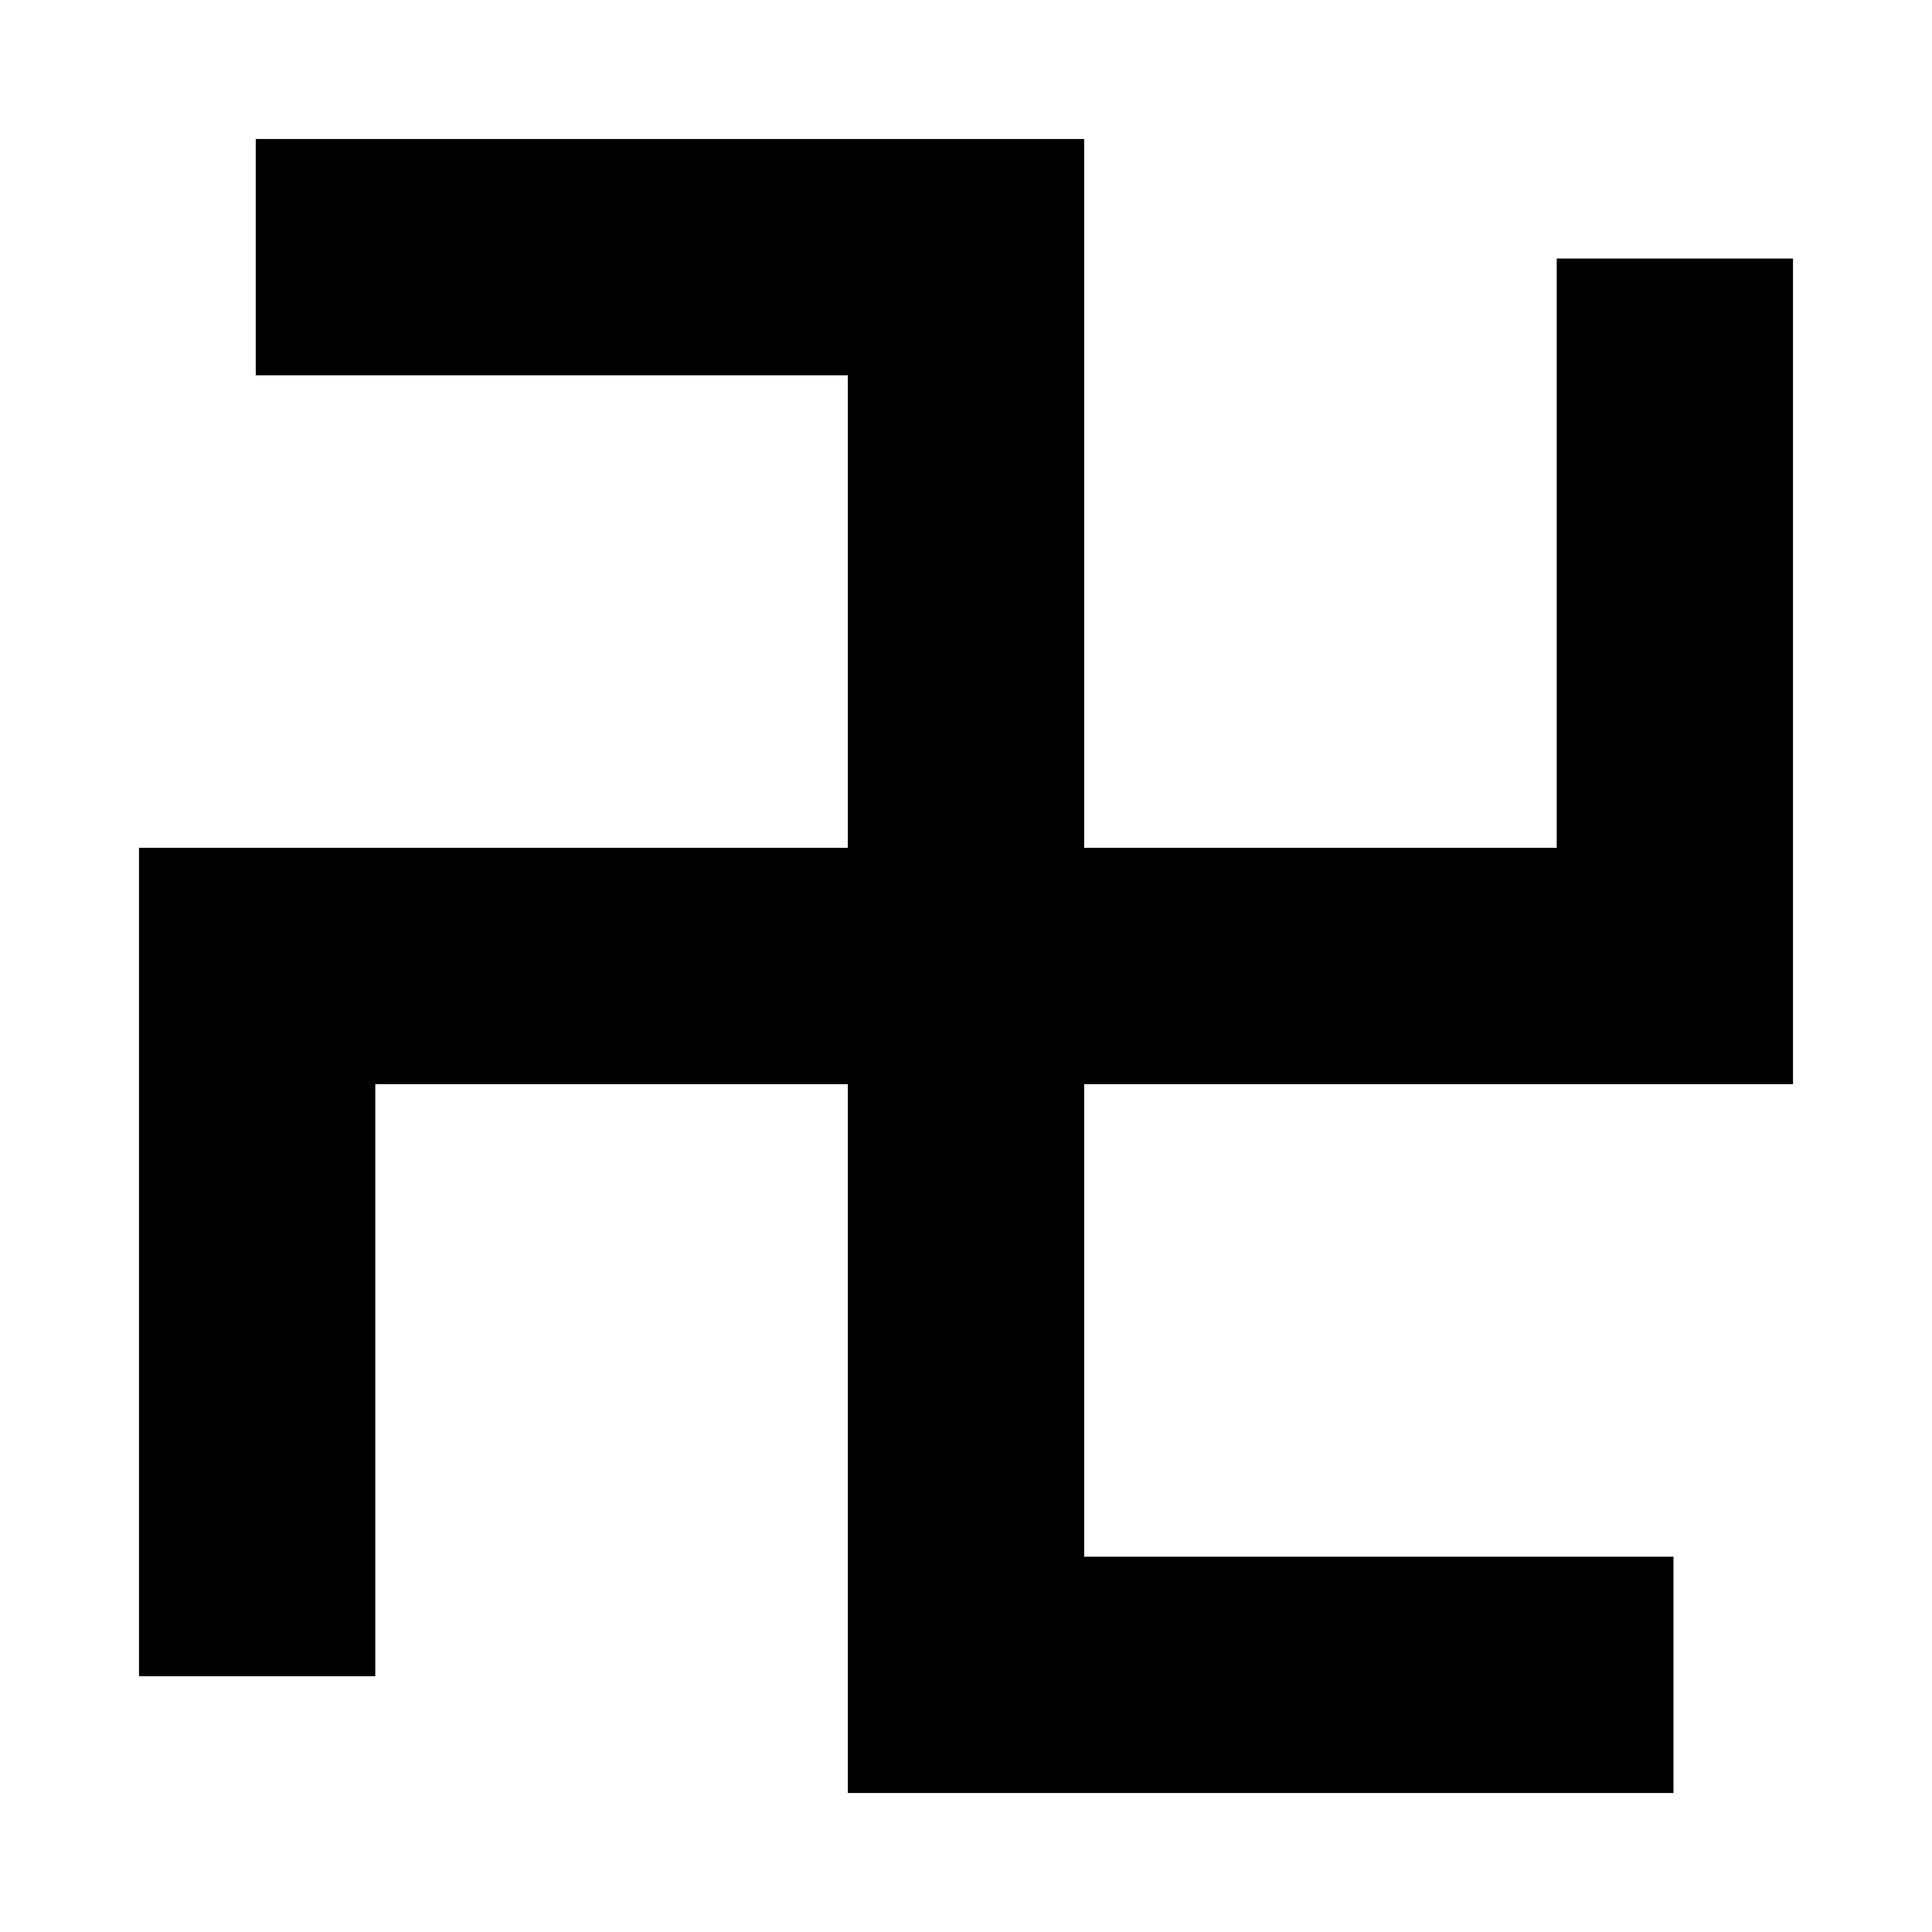
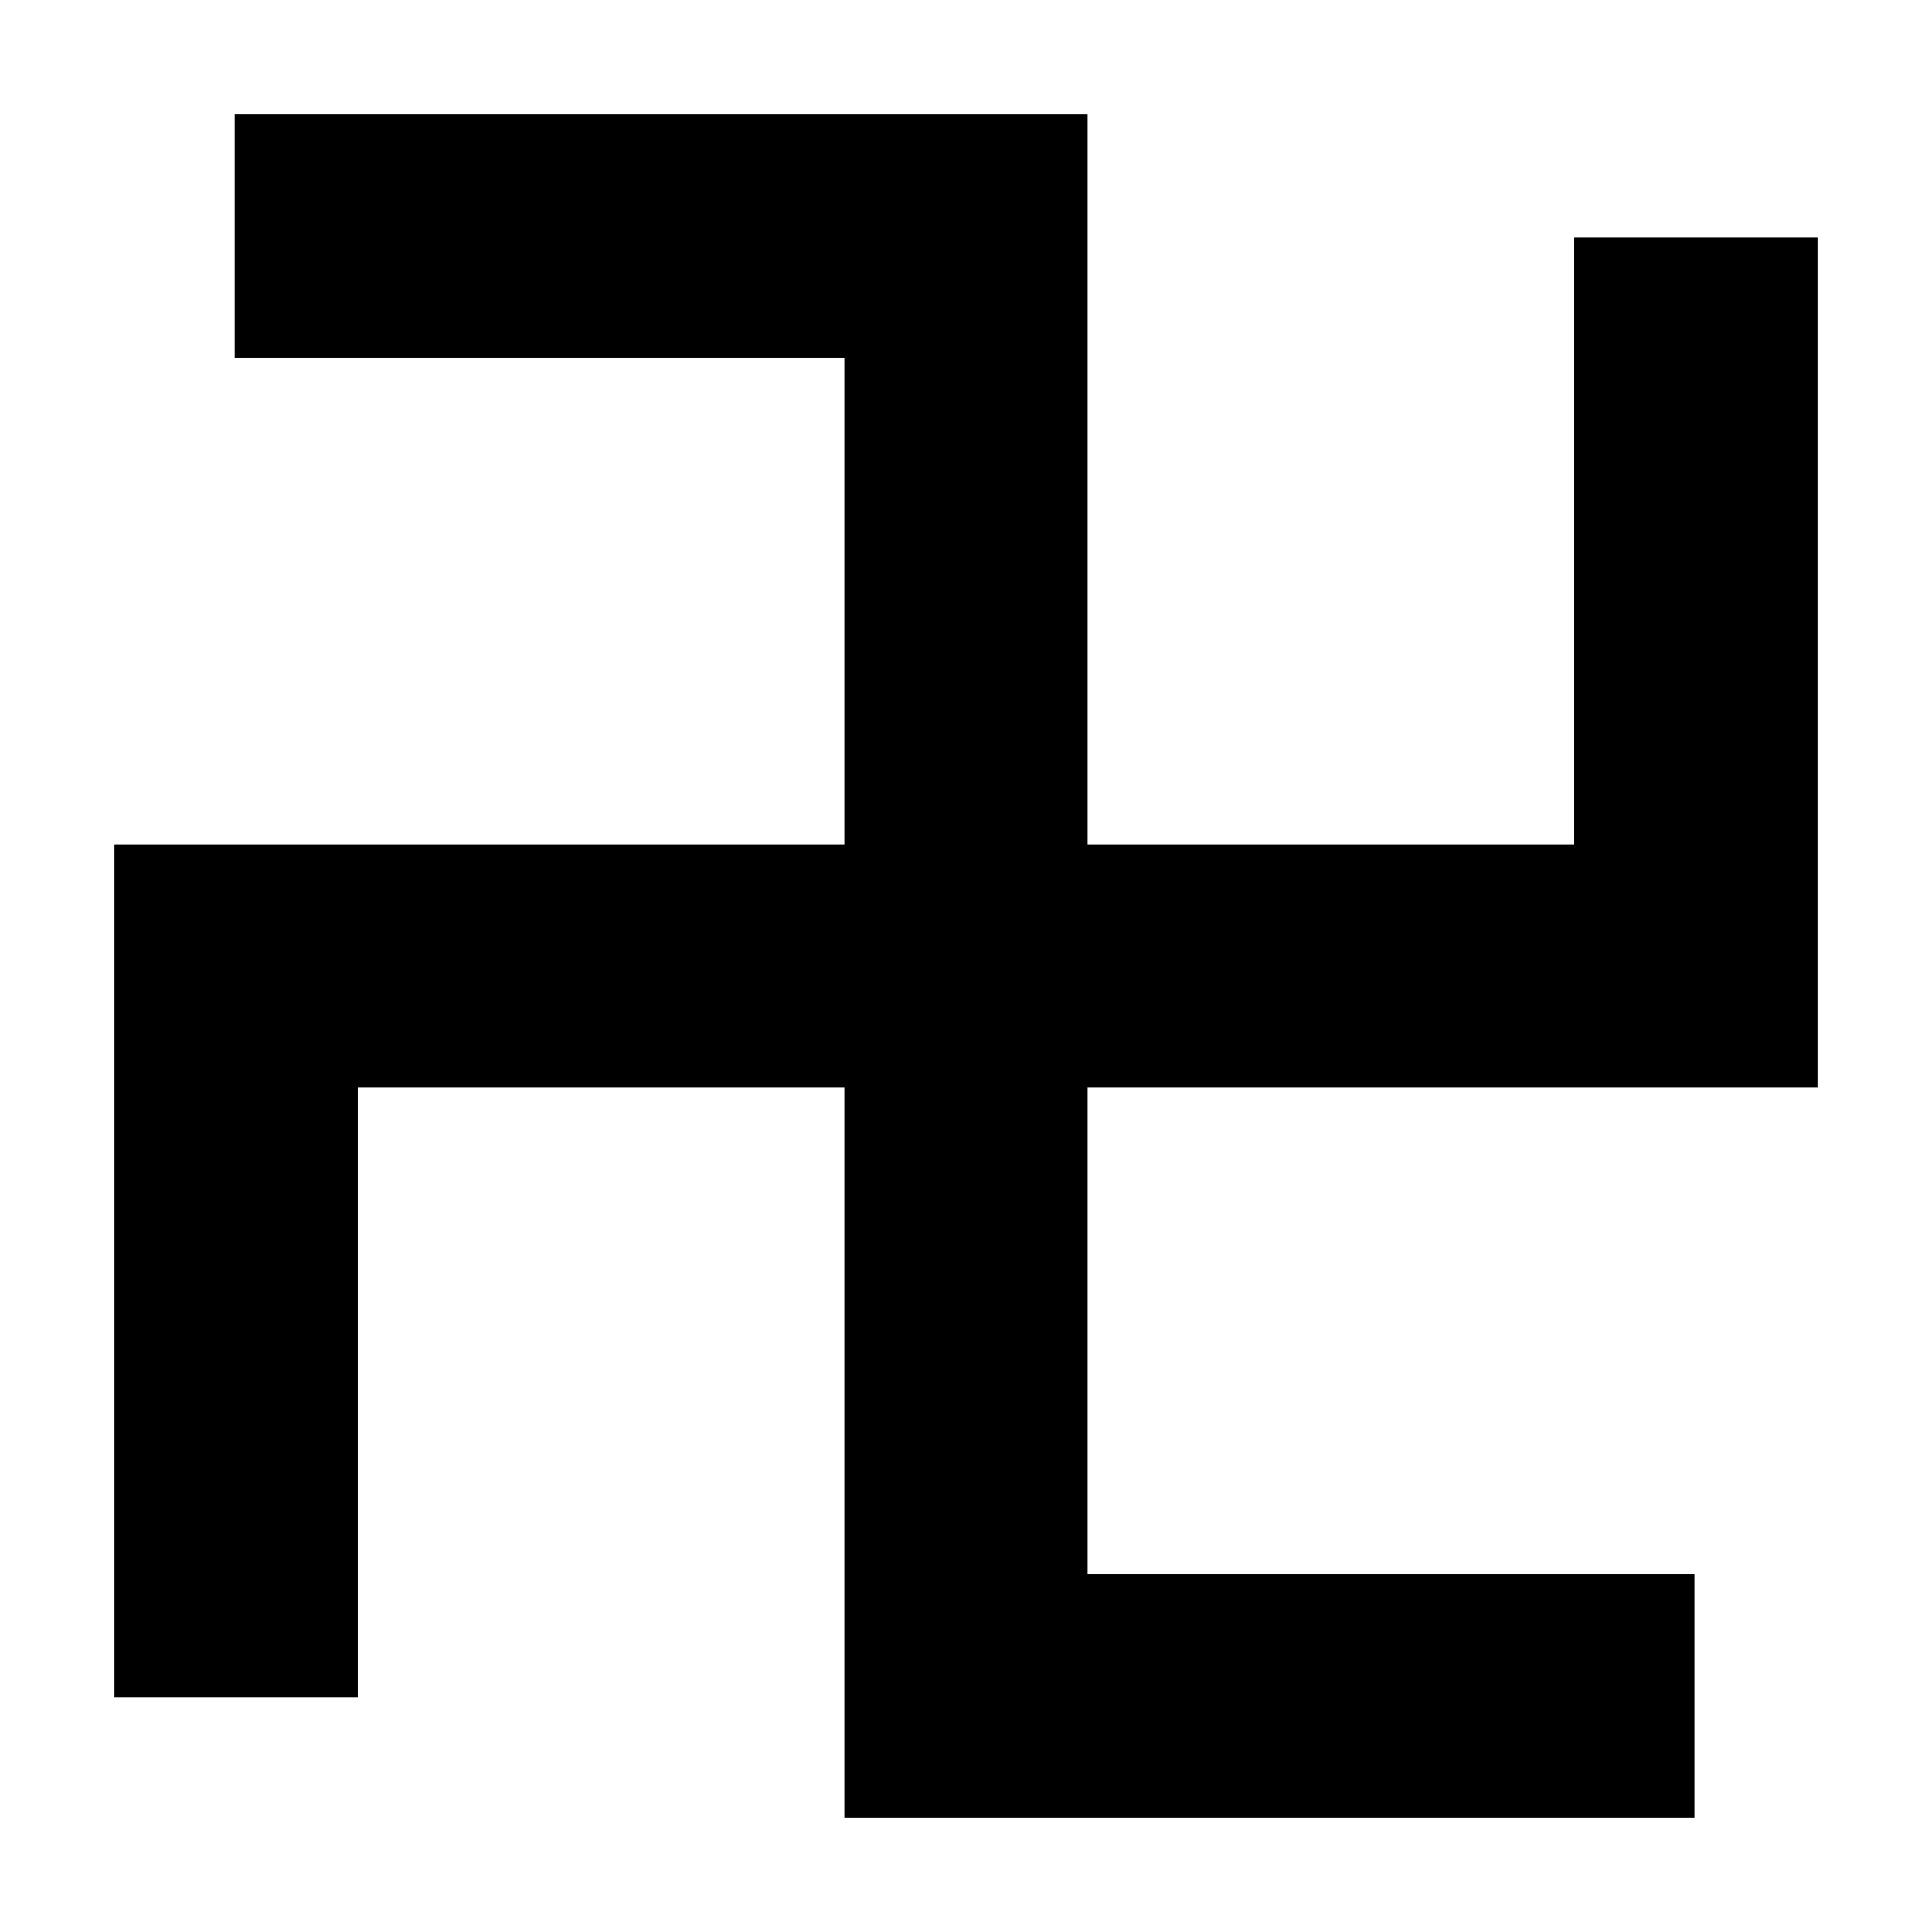
- <svg xmlns="http://www.w3.org/2000/svg" baseProfile="full" height="695" version="1.1" viewBox="0 0 695 695" width="695">
+ <svg xmlns="http://www.w3.org/2000/svg" baseProfile="full" height="675" version="1.1" viewBox="0 0 675 675" width="675">
  <defs />
-   <path d="M668 338H923V635H838V423H668V678H370V593H583V423H328V125H413V338H583V83H880V168H668Z" fill="black" transform="translate(-278,728) scale(1,-1)" />
+   <path d="M668 338H923V635H838V423H668V678H370V593H583V423H328V125H413V338H583V83H880V168H668Z" fill="black" transform="translate(-288,718) scale(1,-1)" />
</svg>
